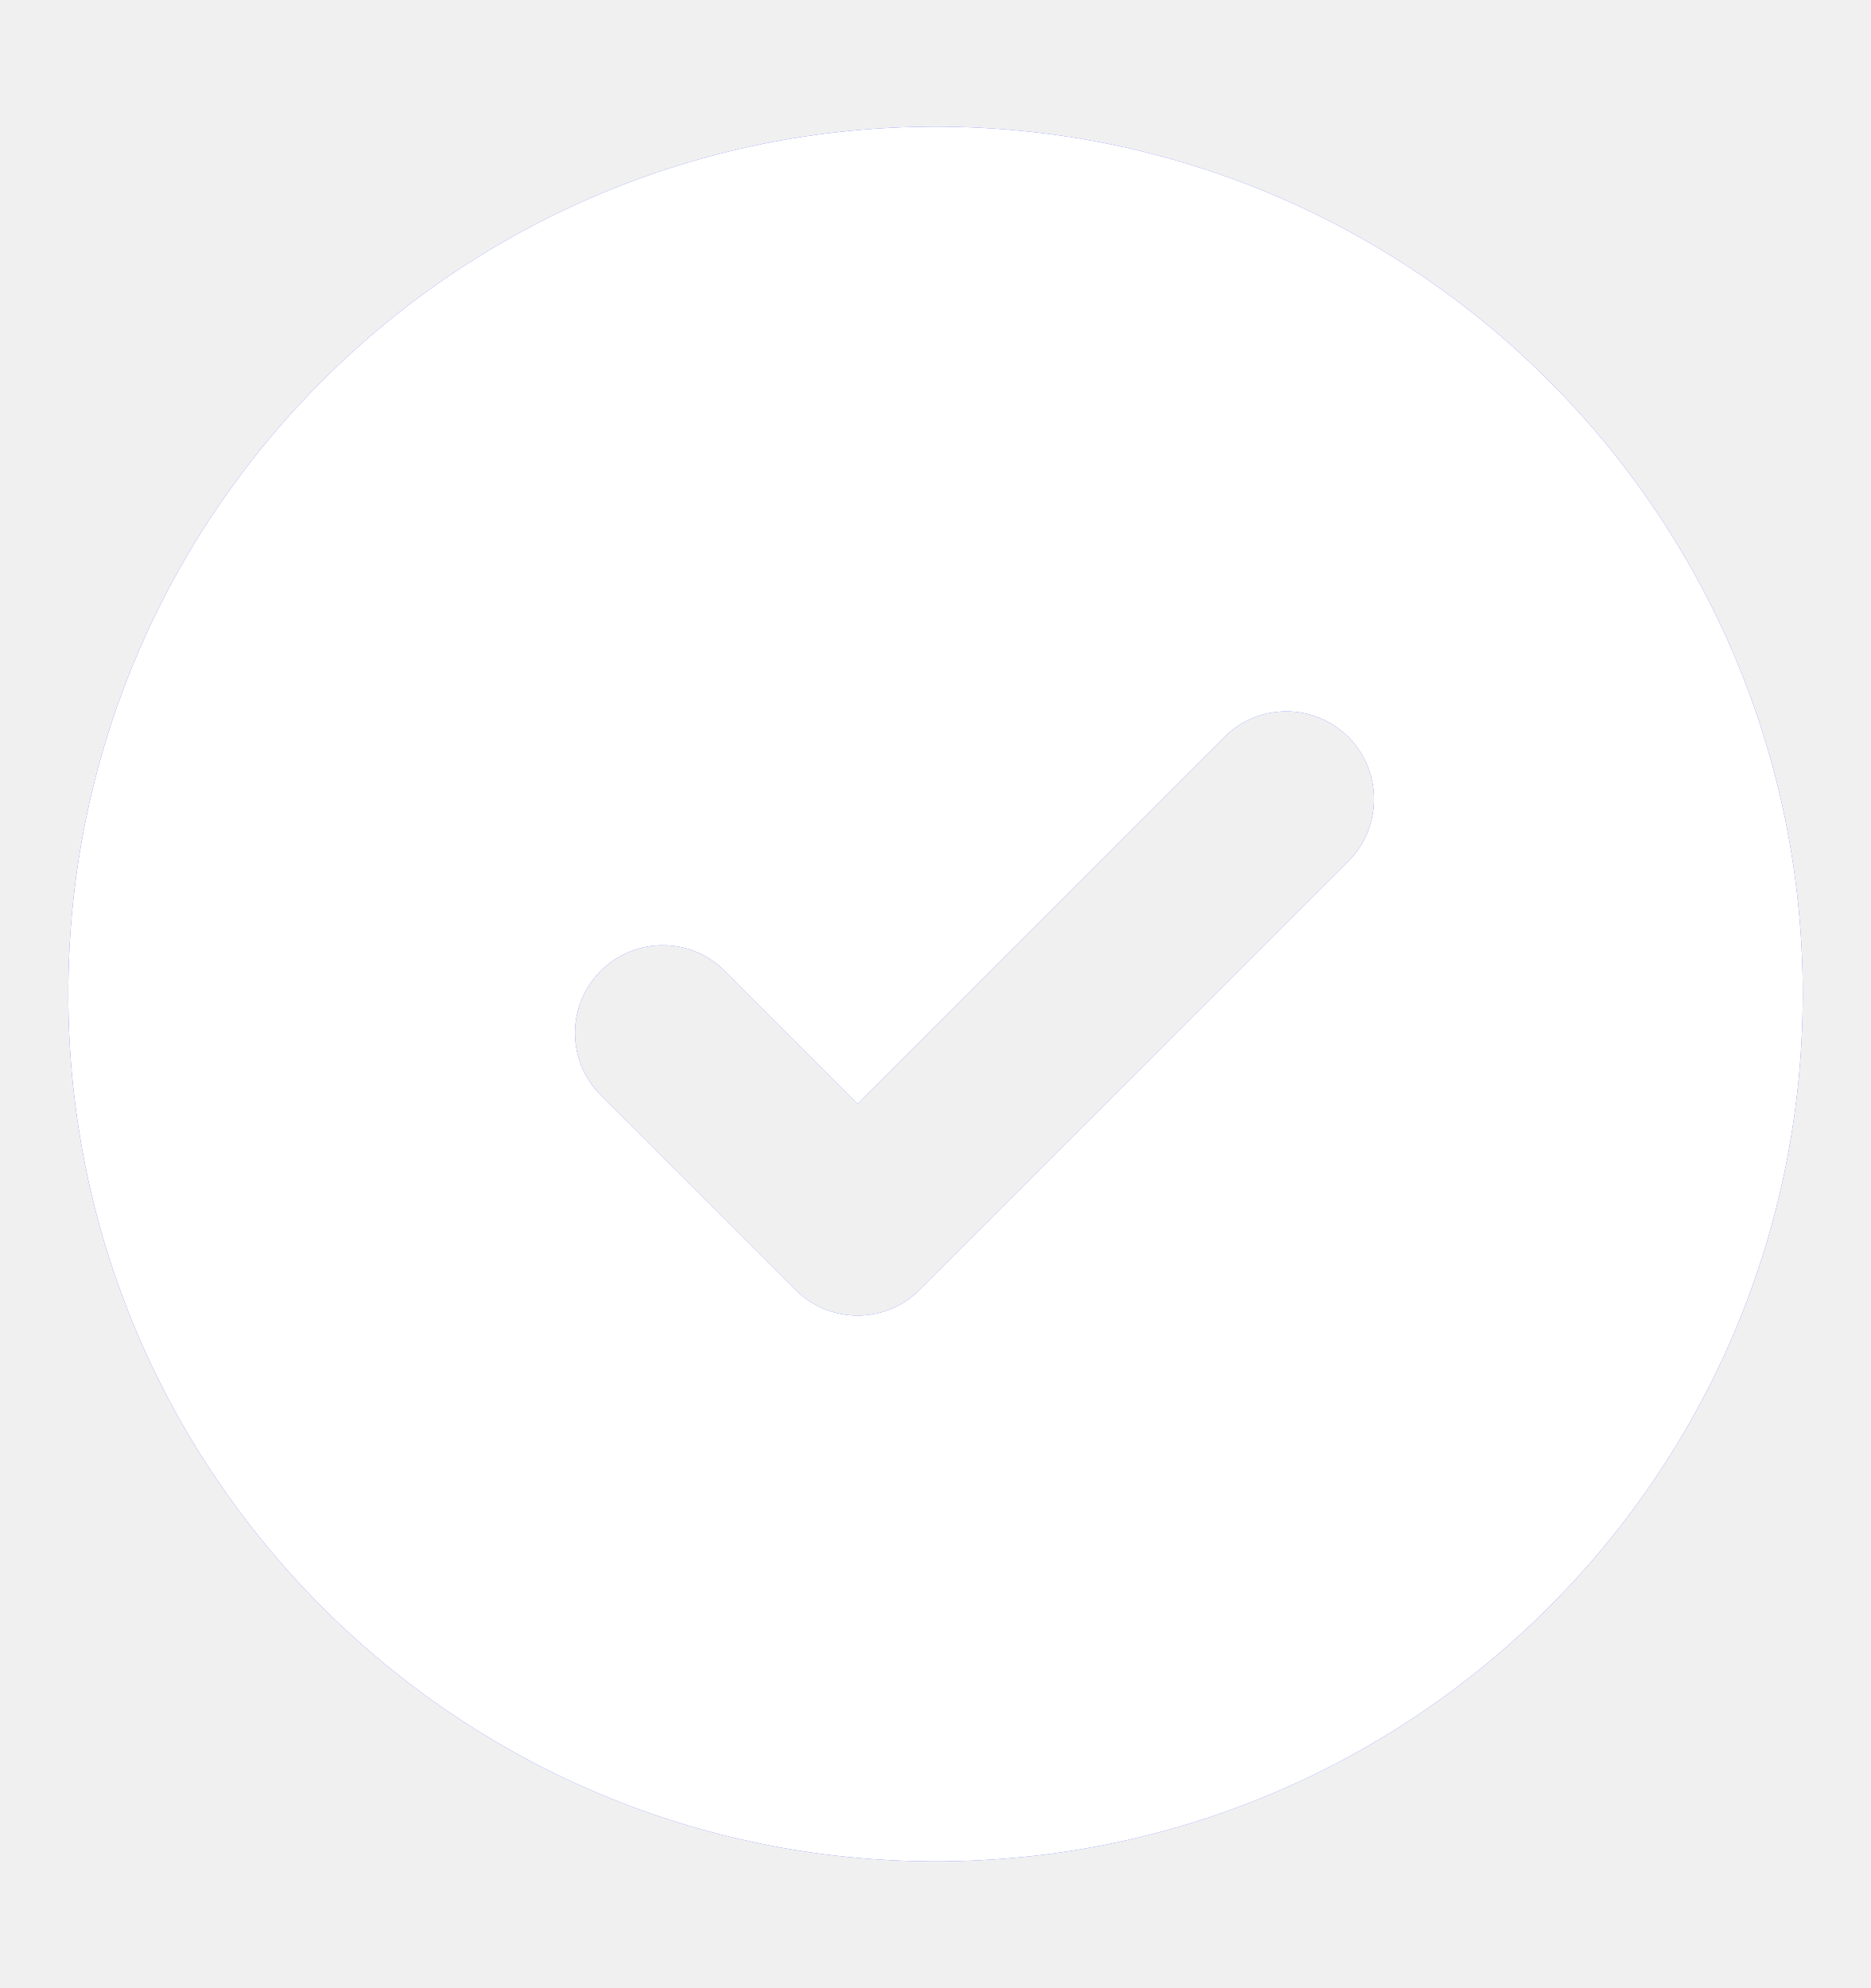
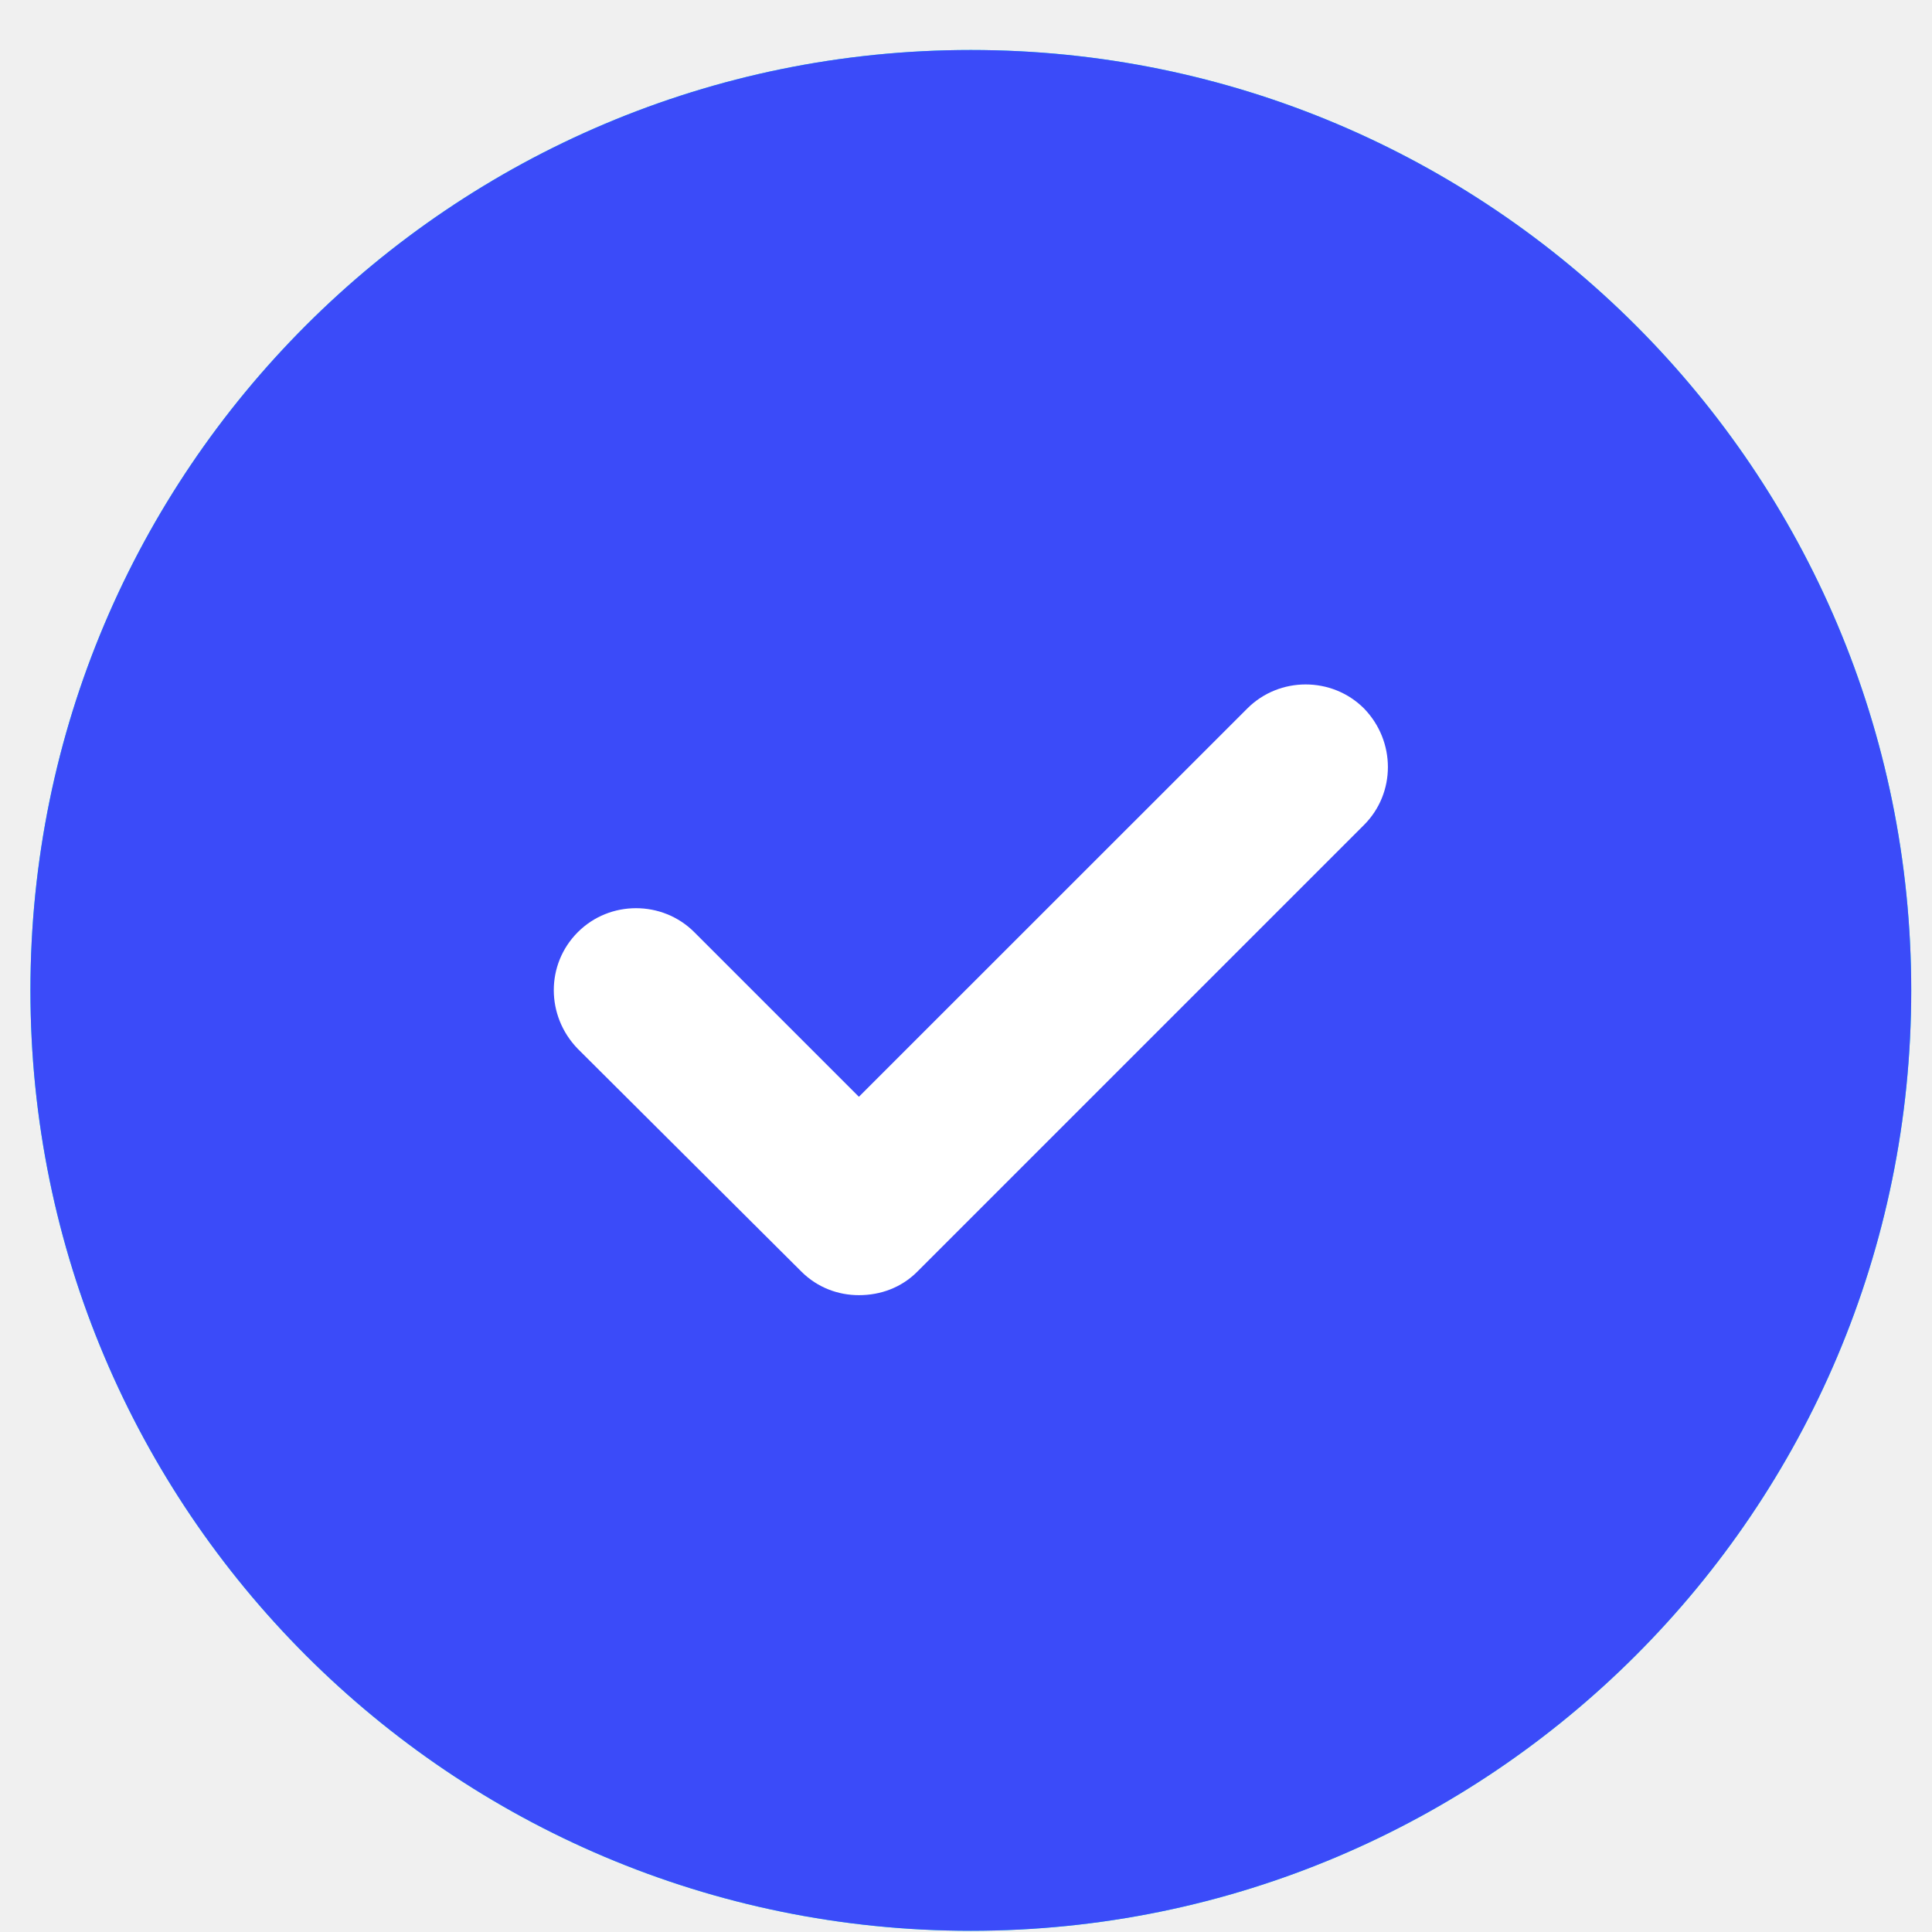
- <svg xmlns="http://www.w3.org/2000/svg" width="16" height="17" viewBox="0 0 16 17" fill="none">
-   <path fill-rule="evenodd" clip-rule="evenodd" d="M0.584 8.5C0.584 4.404 3.905 1.083 8.001 1.083C12.097 1.083 15.417 4.404 15.417 8.5C15.417 12.596 12.097 15.917 8.001 15.917C3.905 15.917 0.584 12.596 0.584 8.5ZM11.531 7.364C11.824 7.071 11.824 6.596 11.531 6.303C11.238 6.01 10.763 6.01 10.47 6.303L7.334 9.439L6.198 8.303C5.905 8.01 5.43 8.01 5.137 8.303C4.844 8.596 4.844 9.071 5.137 9.364L6.804 11.03C6.944 11.171 7.135 11.25 7.334 11.25C7.533 11.25 7.724 11.171 7.864 11.03L11.531 7.364Z" fill="#3B4BF9" />
-   <path fill-rule="evenodd" clip-rule="evenodd" d="M0.584 8.5C0.584 4.404 3.905 1.083 8.001 1.083C12.097 1.083 15.417 4.404 15.417 8.5C15.417 12.596 12.097 15.917 8.001 15.917C3.905 15.917 0.584 12.596 0.584 8.5ZM11.531 7.364C11.824 7.071 11.824 6.596 11.531 6.303C11.238 6.01 10.763 6.01 10.47 6.303L7.334 9.439L6.198 8.303C5.905 8.01 5.43 8.01 5.137 8.303C4.844 8.596 4.844 9.071 5.137 9.364L6.804 11.03C6.944 11.171 7.135 11.25 7.334 11.25C7.533 11.25 7.724 11.171 7.864 11.03L11.531 7.364Z" fill="white" />
+ <svg xmlns="http://www.w3.org/2000/svg" width="16" height="16" viewBox="0 0 16 16" fill="none">
+   <g clip-path="url(#clip0_7219_97083)">
+     <ellipse cx="8.04" cy="8.202" rx="7.788" ry="7.788" fill="#00FFDD" />
+     <ellipse cx="8.04" cy="8.202" rx="7.788" ry="7.788" fill="#3B4BF9" />
+     <path d="M11.296 6.832L7.596 10.532C7.464 10.664 7.292 10.726 7.113 10.726C6.942 10.726 6.771 10.664 6.638 10.532L4.785 8.686C4.52 8.413 4.52 7.985 4.785 7.72C5.049 7.455 5.485 7.455 5.75 7.72L7.113 9.083L10.33 5.867C10.595 5.602 11.031 5.602 11.296 5.867C11.56 6.139 11.56 6.568 11.296 6.832Z" fill="white" />
+   </g>
+   <defs>
+     <clipPath id="clip0_7219_97083">
+       <rect width="16" height="16" fill="white" />
+     </clipPath>
+   </defs>
</svg>
